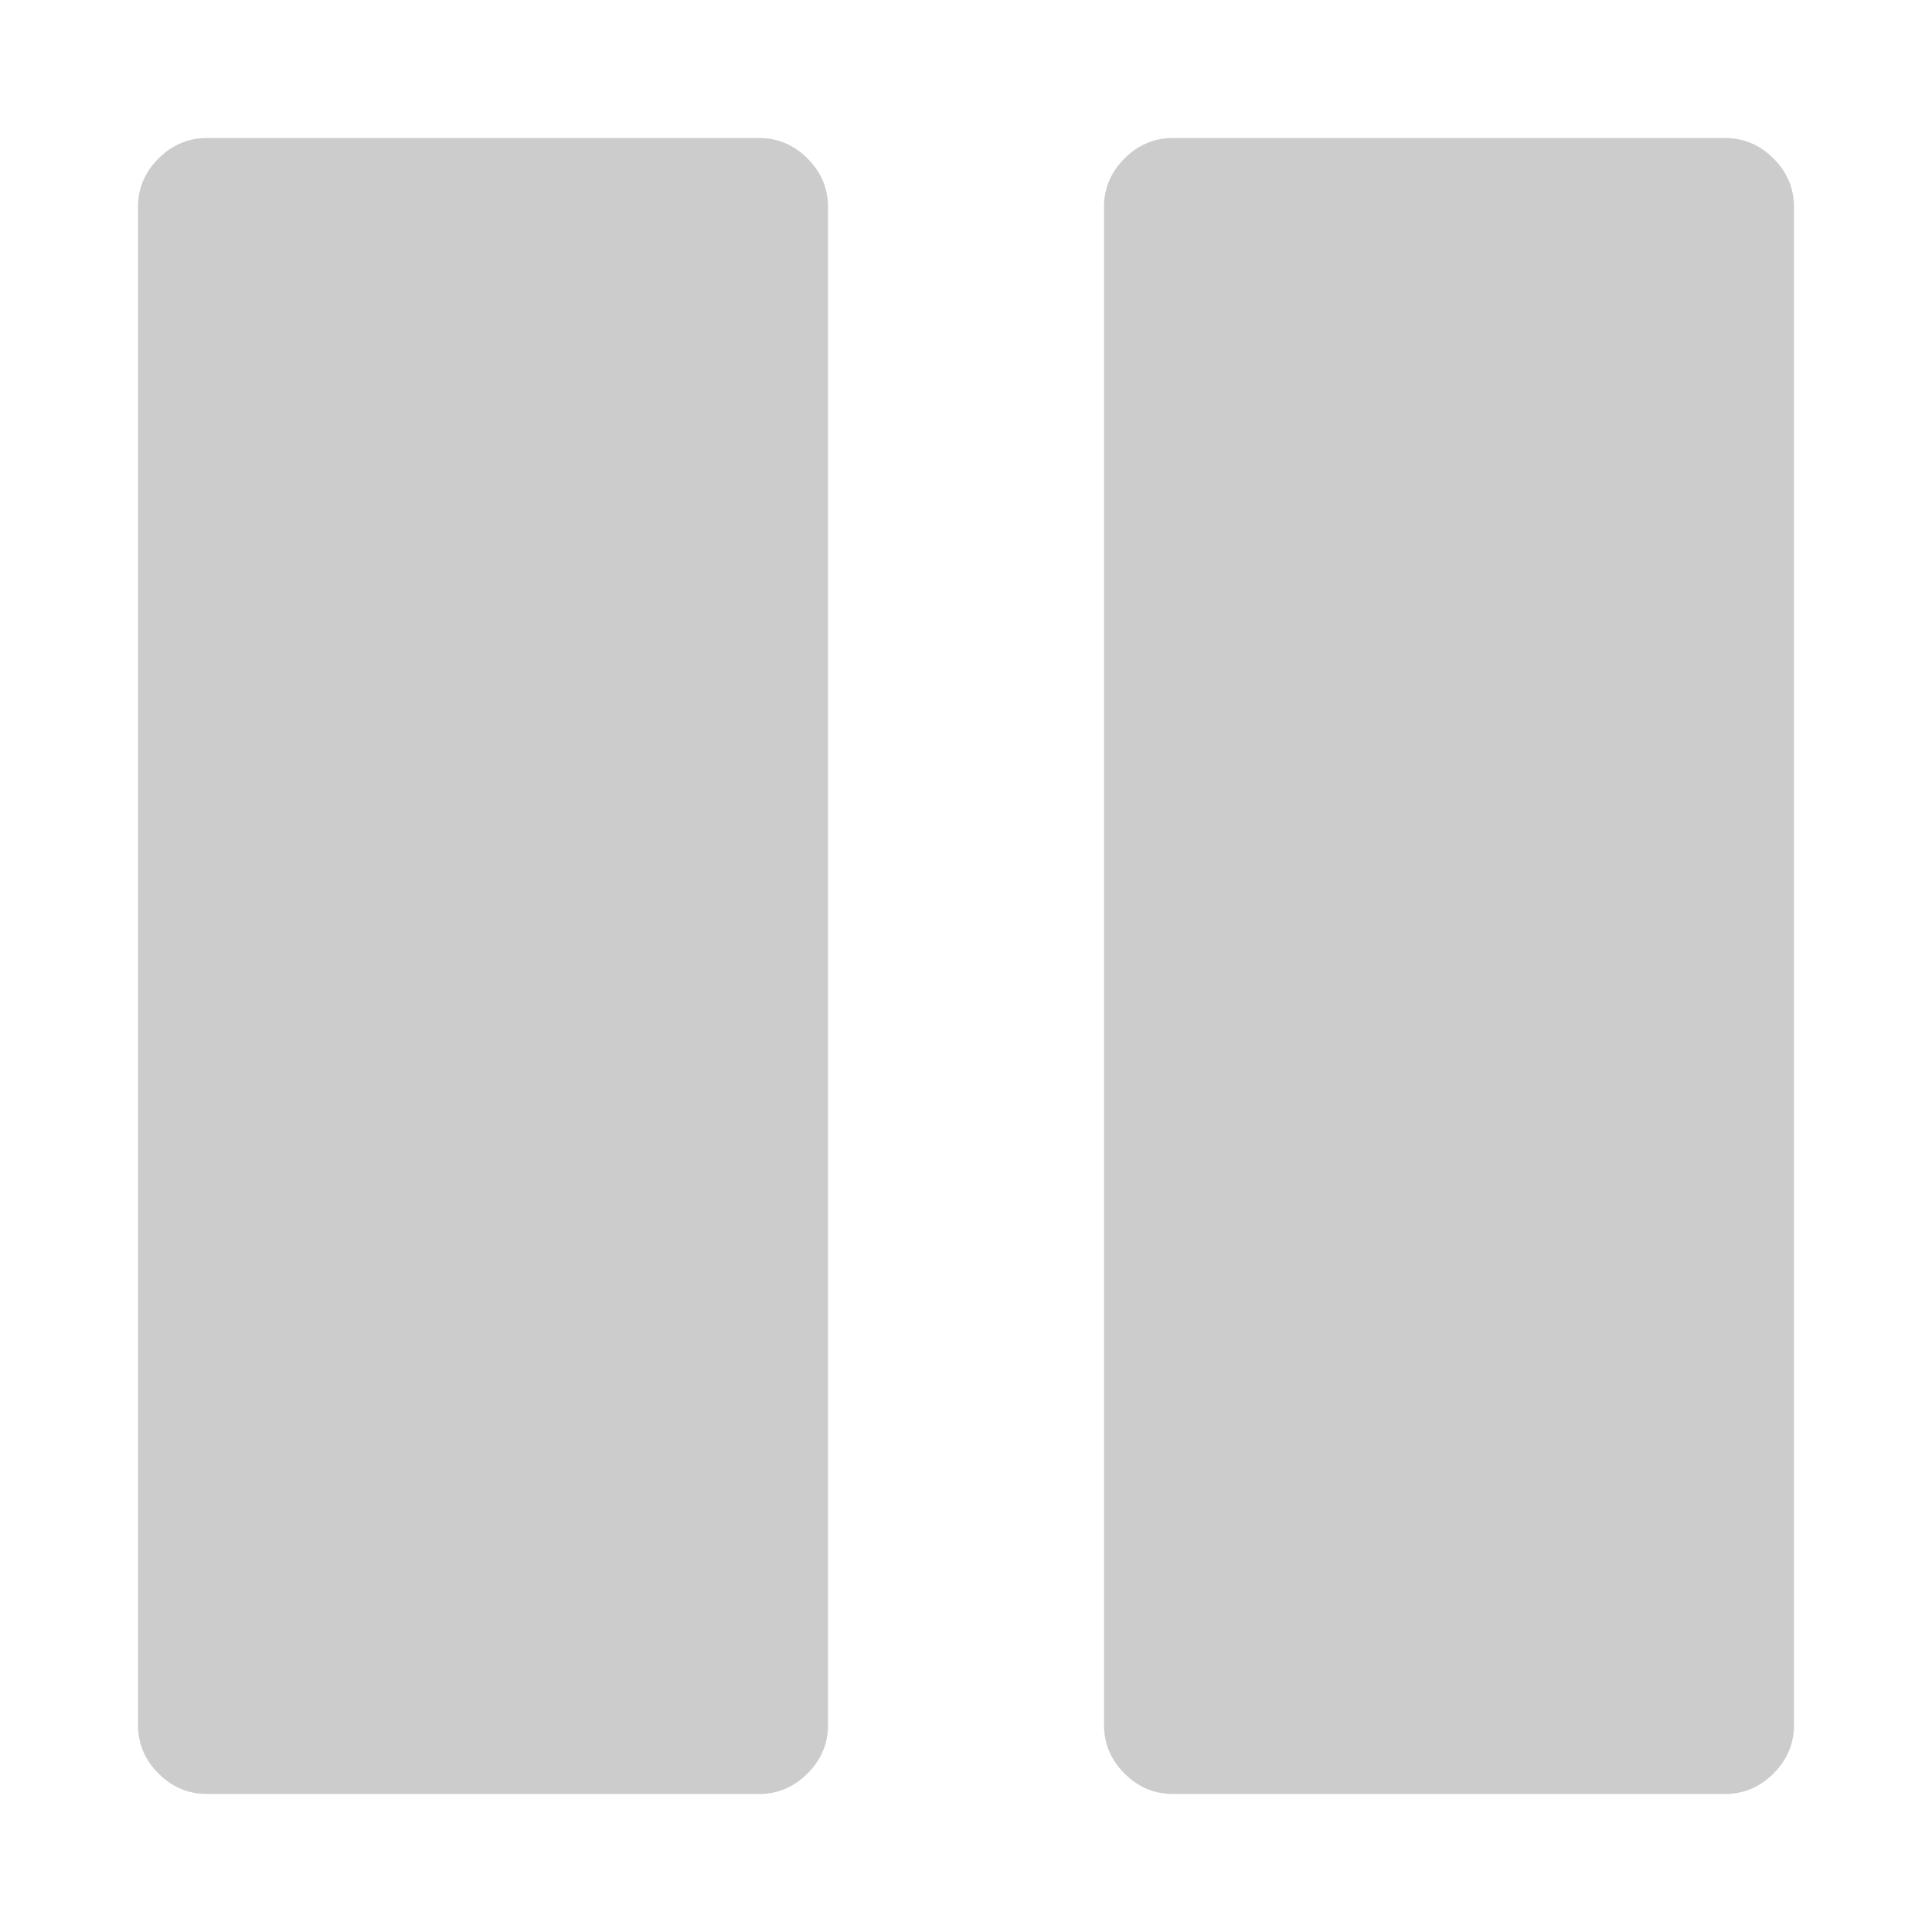
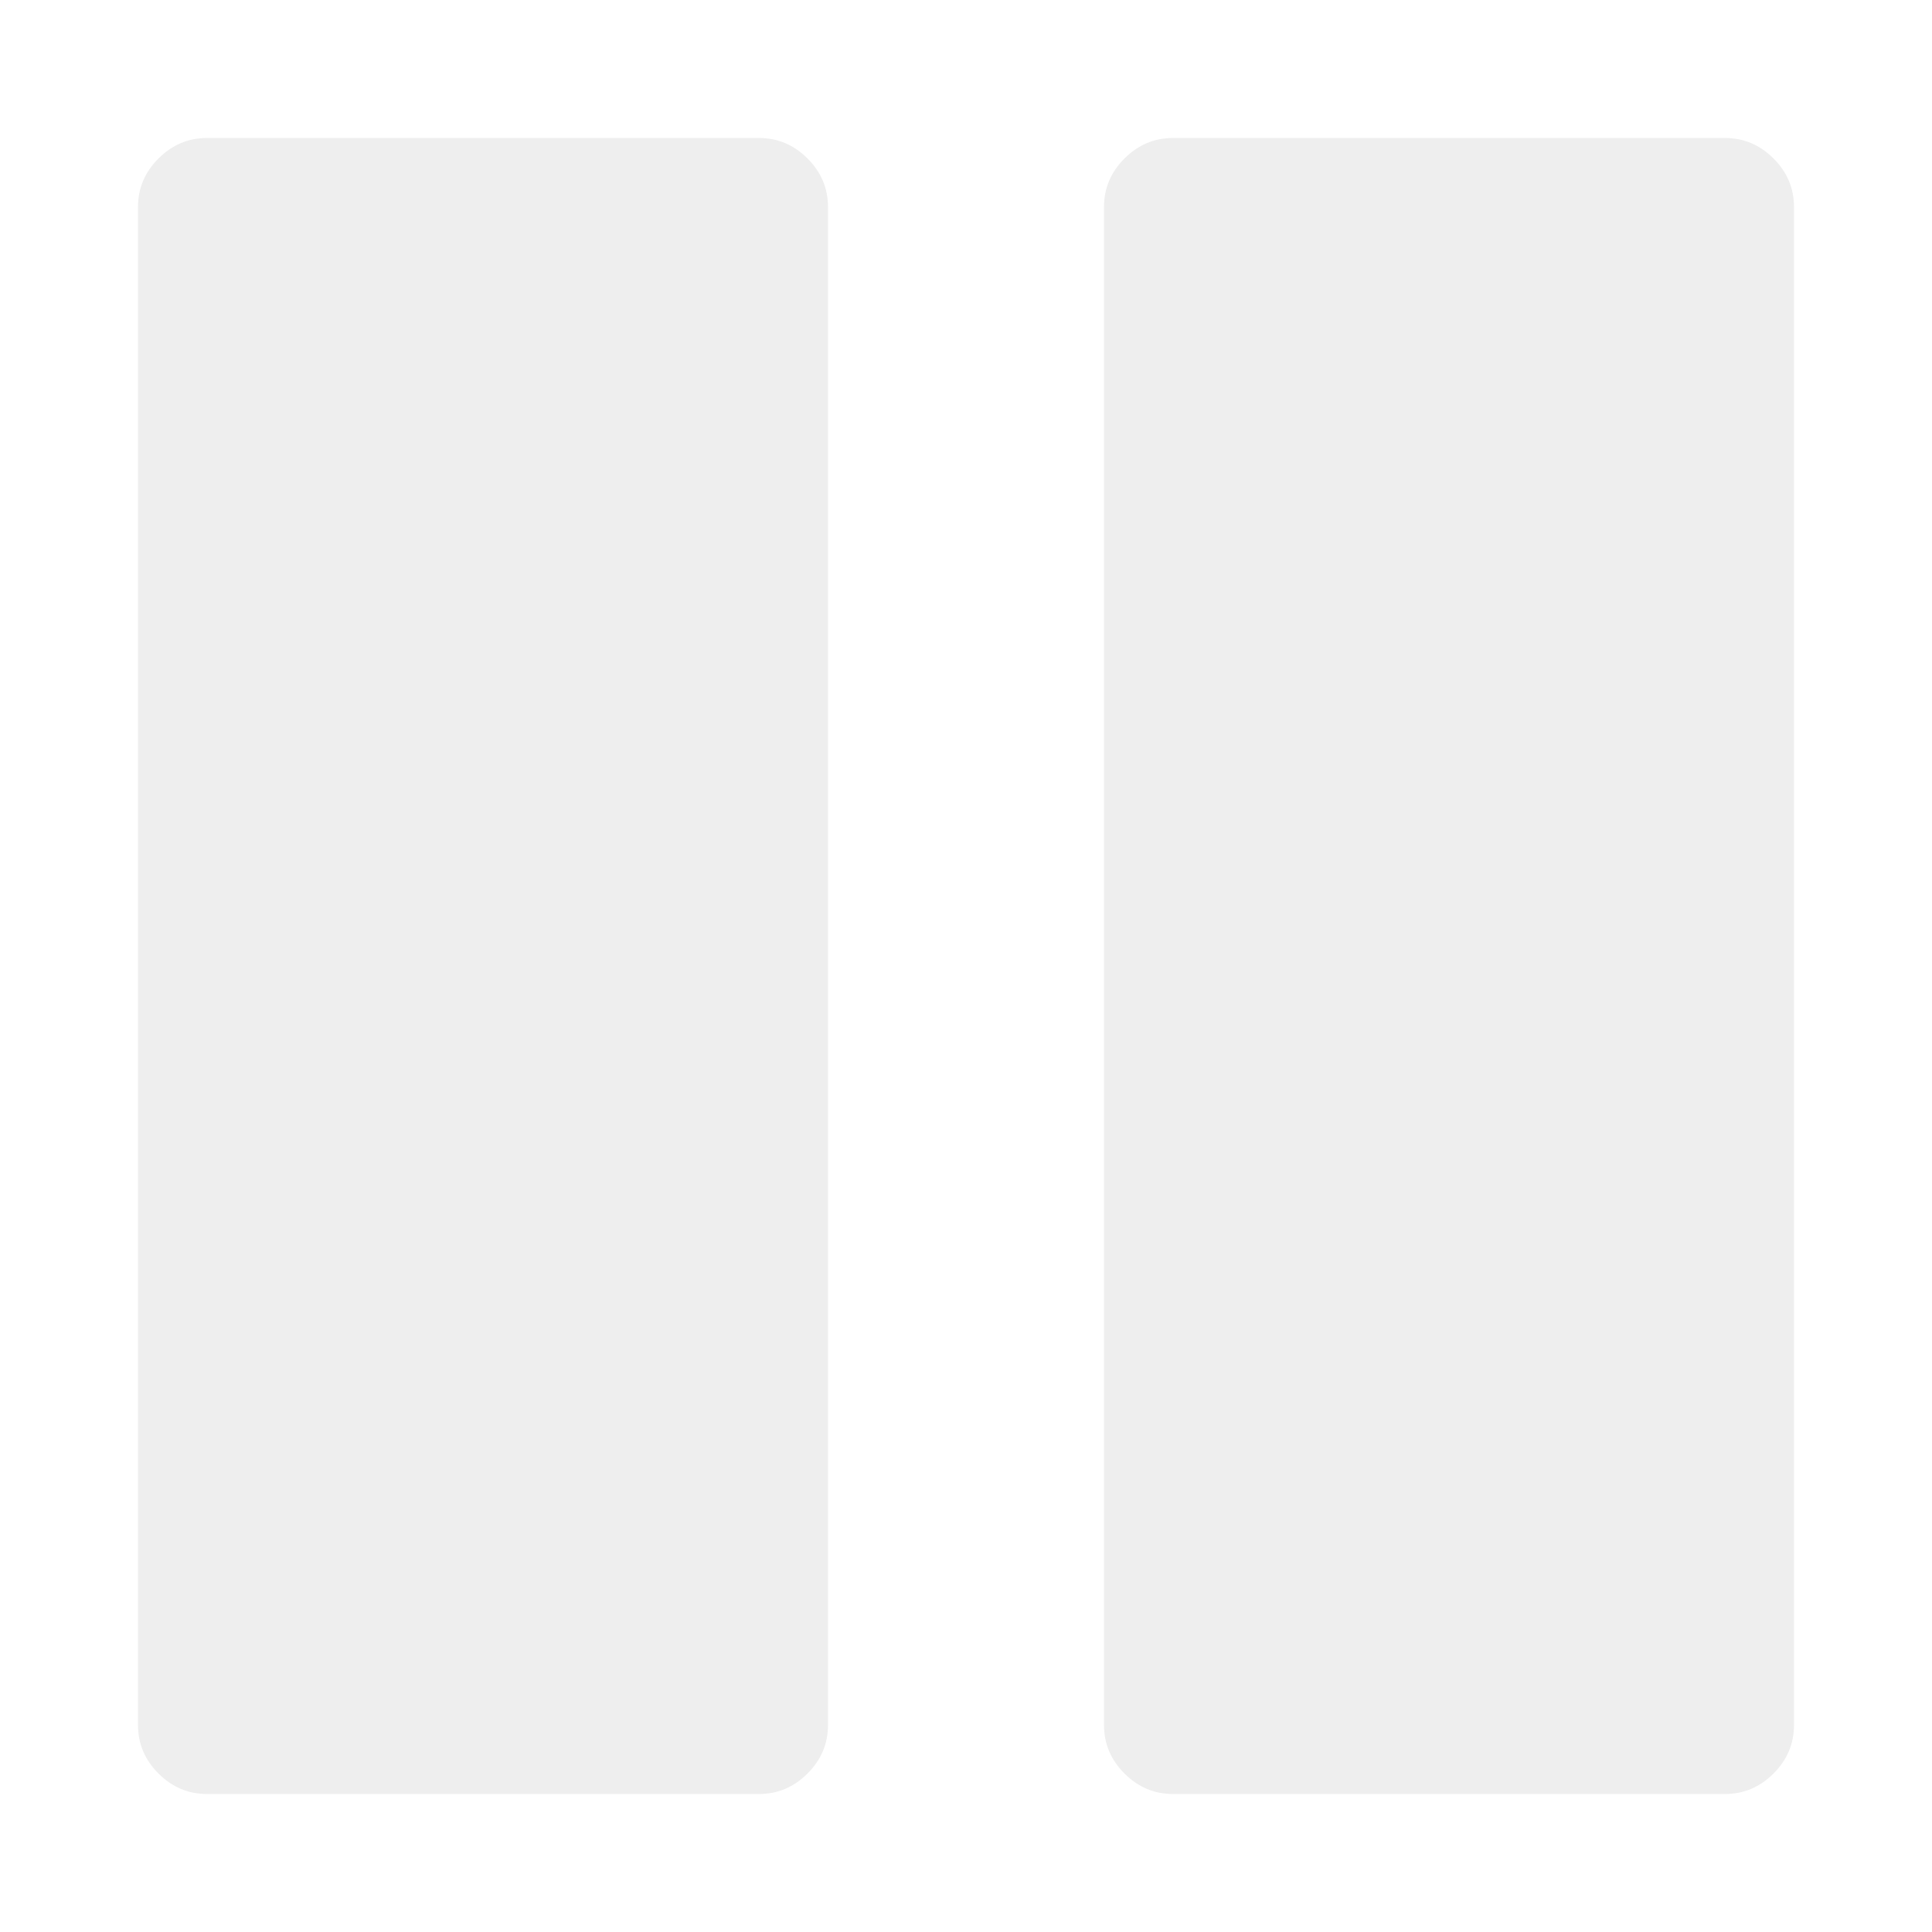
<svg xmlns="http://www.w3.org/2000/svg" version="1.1" id="pause" x="0px" y="0px" viewBox="0 0 1792 1792" style="enable-background:new 0 0 1792 1792;" xml:space="preserve">
  <style type="text/css">
- 	.st0{fill:#CCCCCC;}
+ 	.st0{fill:#eee;}
</style>
  <path class="st0" d="M1664,192v1408c0,17.3-6.3,32.3-19,45s-27.7,19-45,19h-512c-17.3,0-32.3-6.3-45-19s-19-27.7-19-45V192  c0-17.3,6.3-32.3,19-45s27.7-19,45-19h512c17.3,0,32.3,6.3,45,19S1664,174.7,1664,192z M768,192v1408c0,17.3-6.3,32.3-19,45  s-27.7,19-45,19H192c-17.3,0-32.3-6.3-45-19s-19-27.7-19-45V192c0-17.3,6.3-32.3,19-45s27.7-19,45-19h512c17.3,0,32.3,6.3,45,19  S768,174.7,768,192z" />
</svg>
